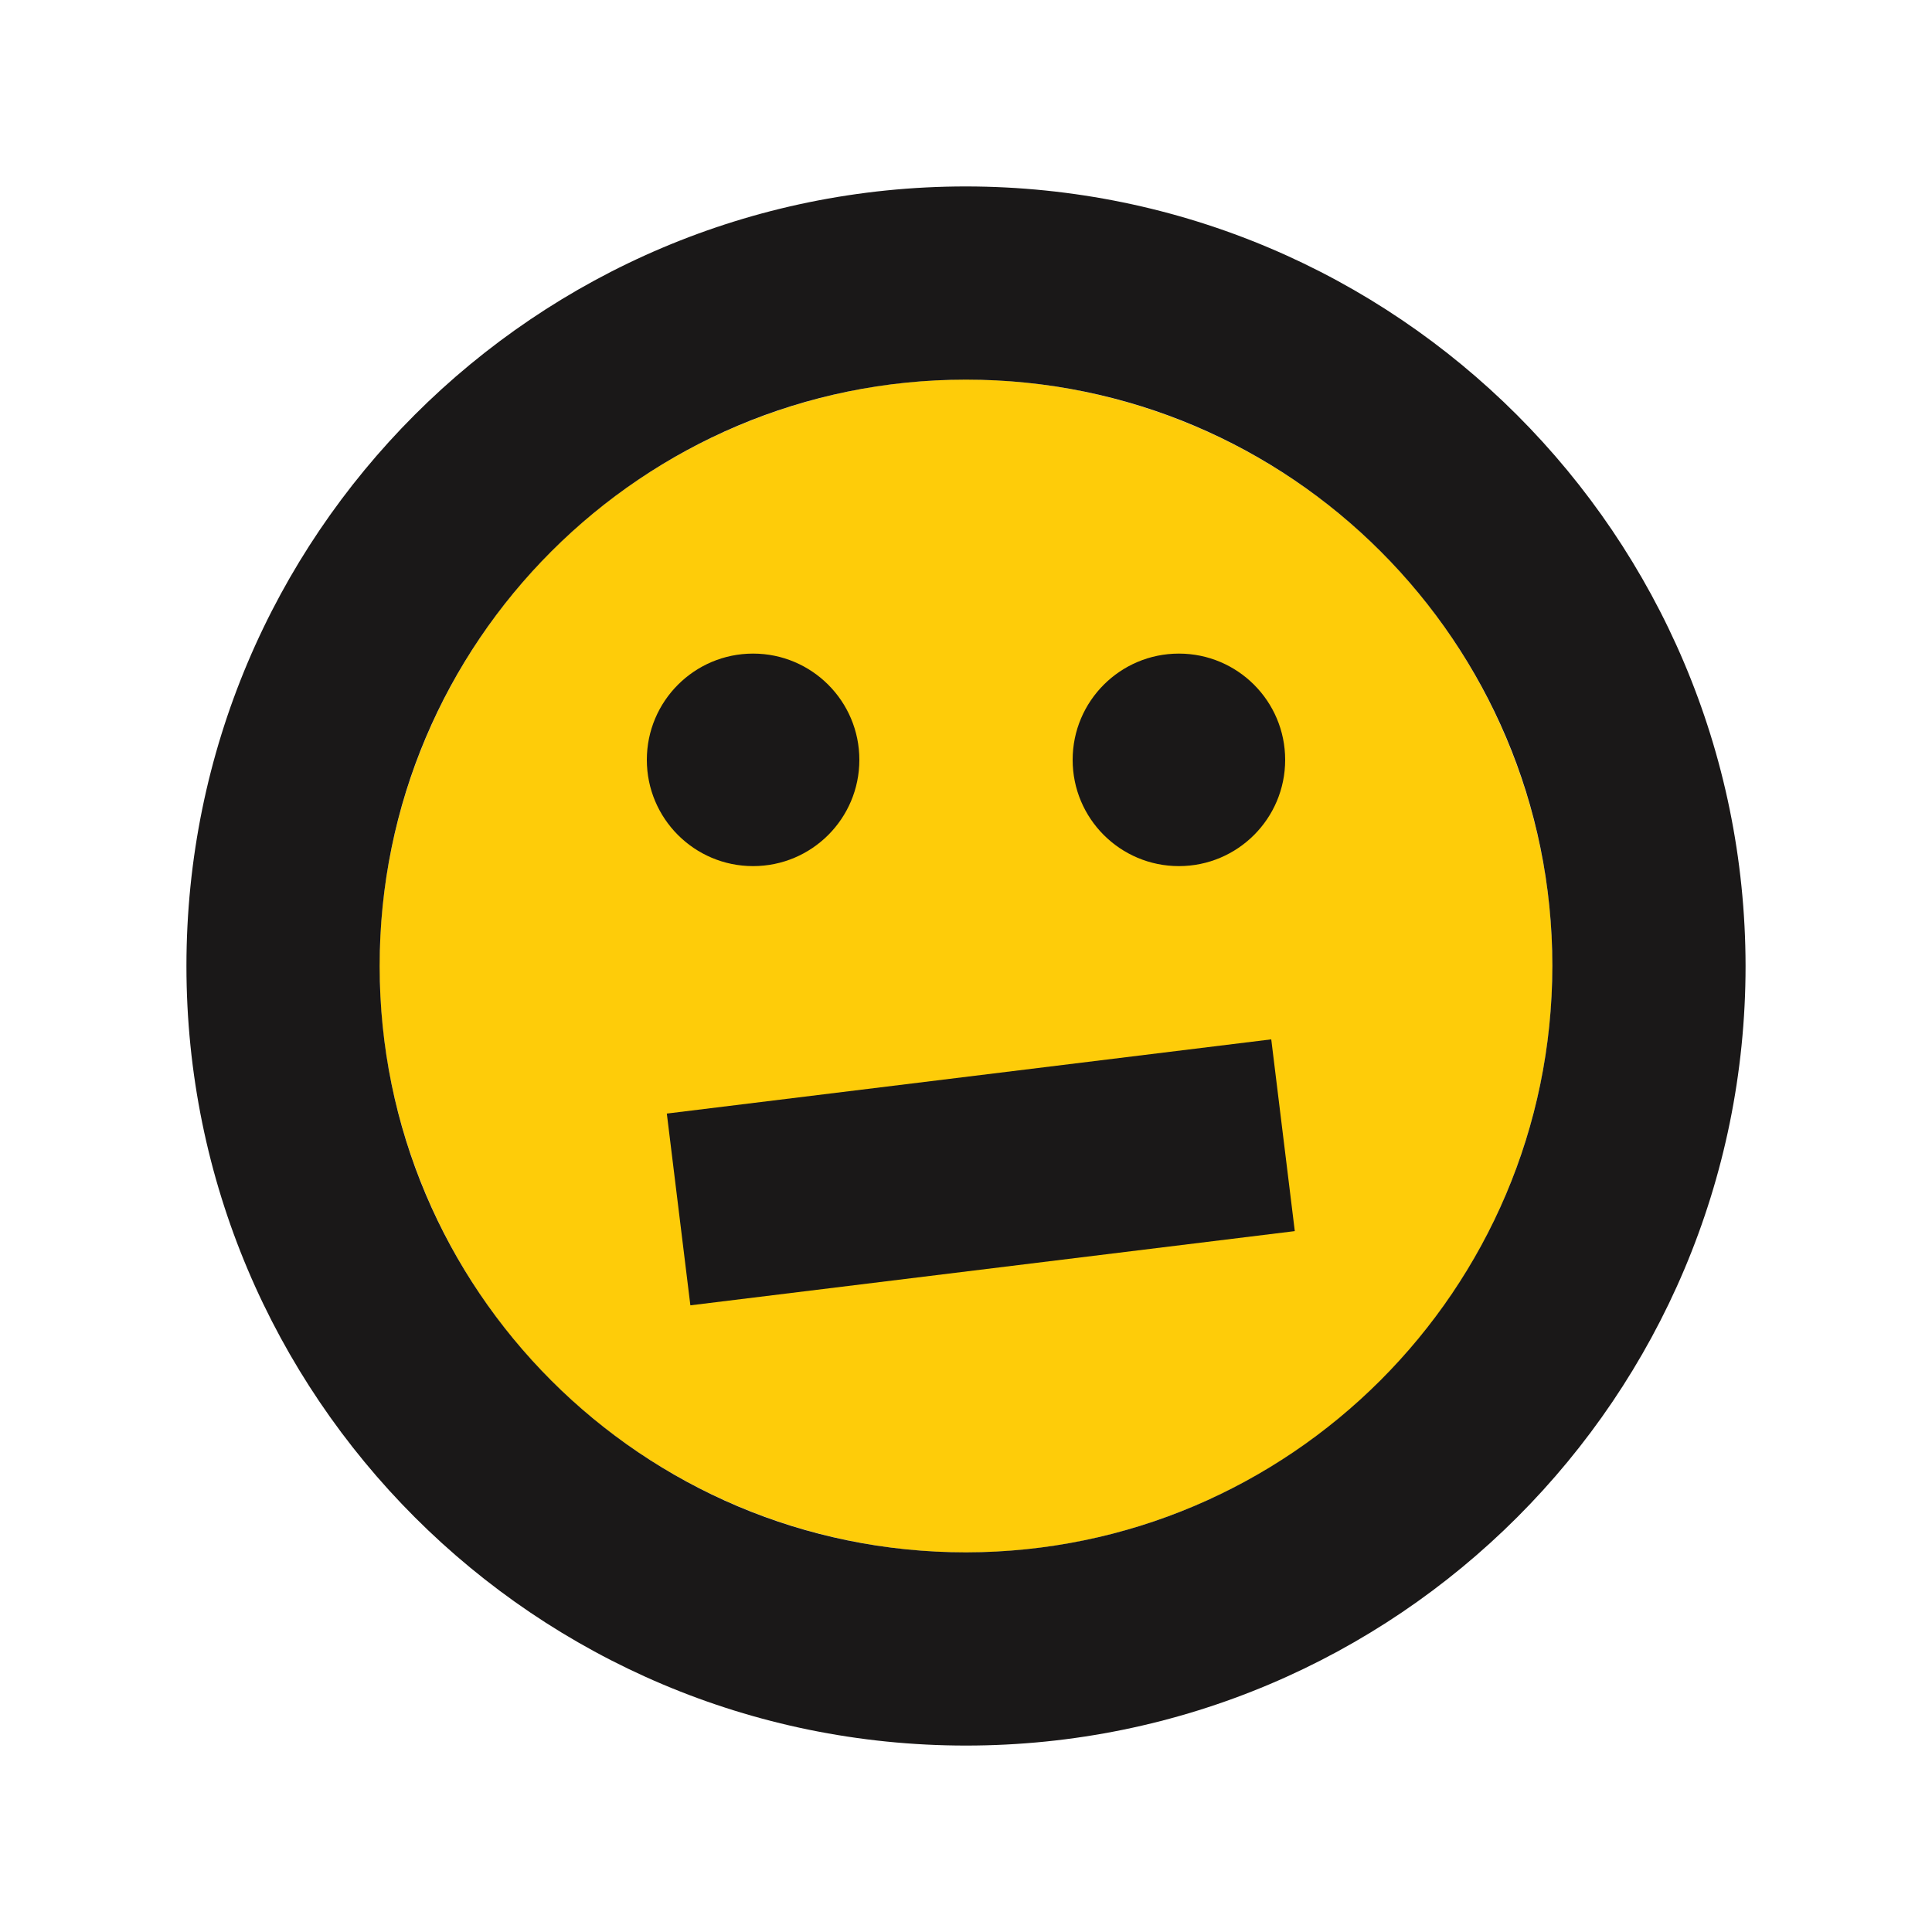
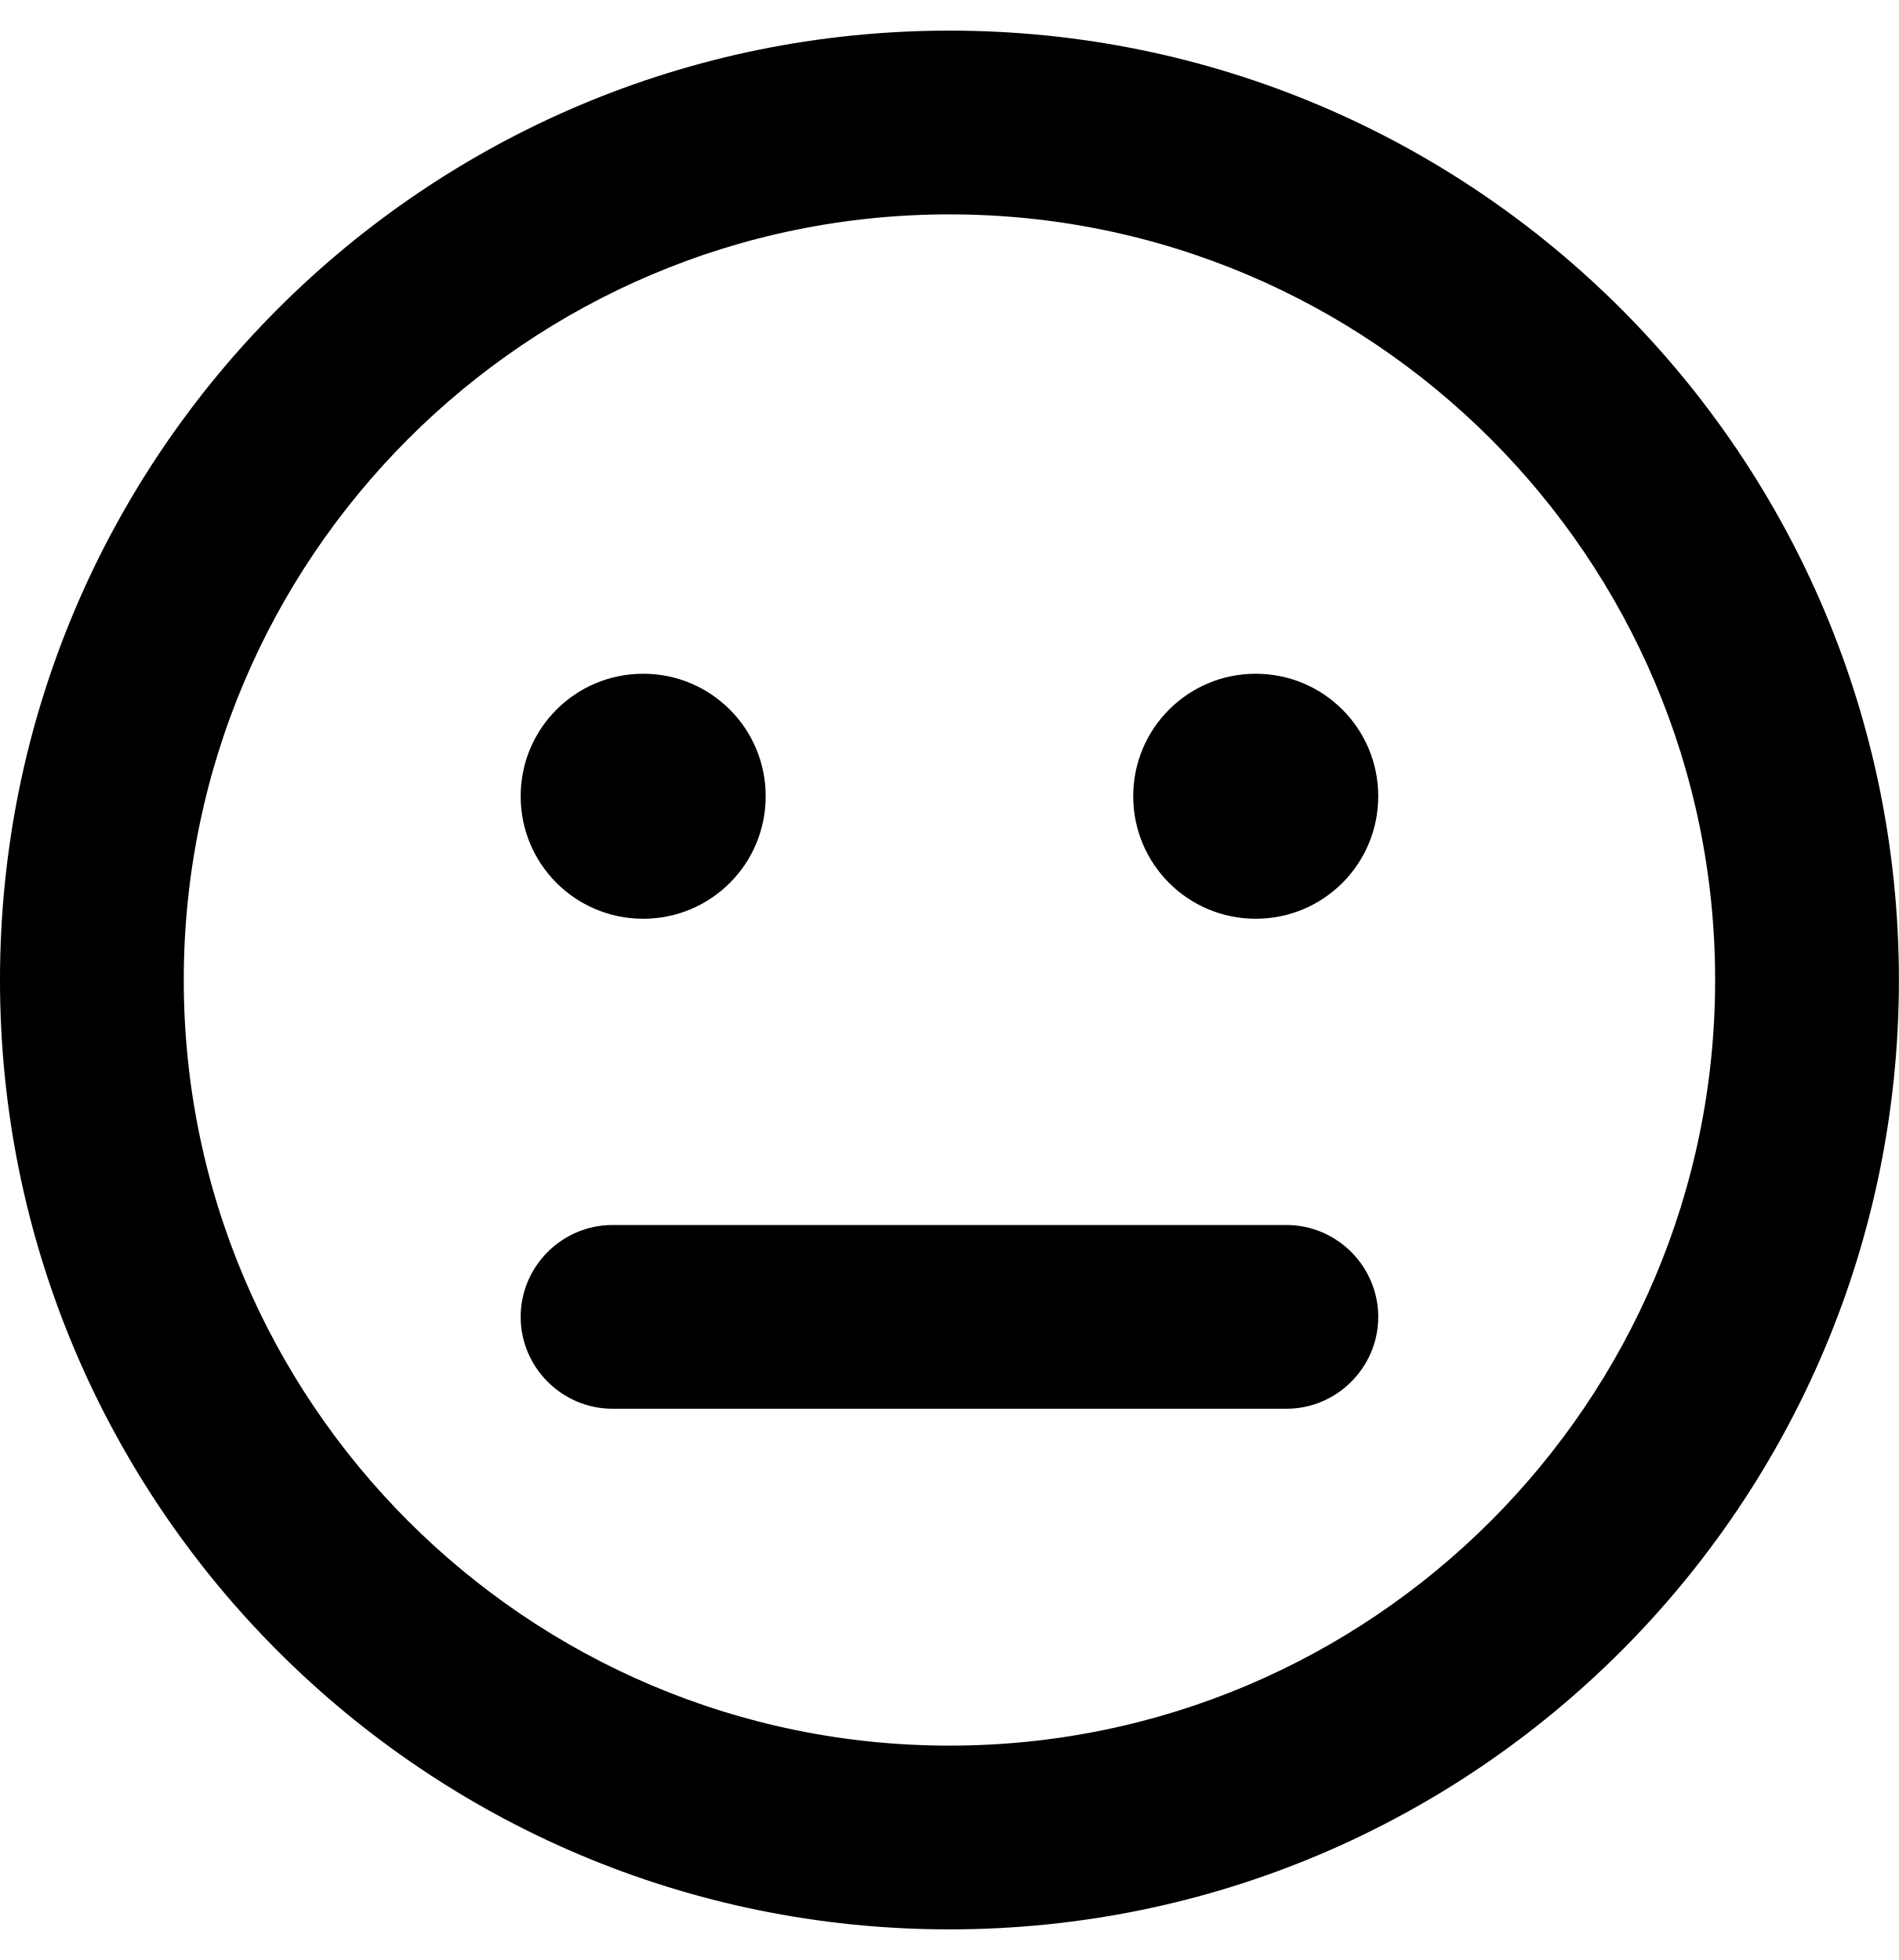
- <svg xmlns="http://www.w3.org/2000/svg" data-name="Layer 1" id="Layer_1" viewBox="0 0 100 100">
-   <defs>
-     <style>.cls-1{fill:#fecc09;}.cls-2{fill:#1a1818;}</style>
-   </defs>
-   <circle class="cls-1" cx="50" cy="50" r="30.35" transform="translate(-15.33 22.94) rotate(-22.5)" />
-   <path class="cls-2" d="M50,9.65A40.35,40.35,0,1,0,90.35,50,40.39,40.39,0,0,0,50,9.65Zm0,70.7A30.35,30.35,0,1,1,80.35,50,30.39,30.39,0,0,1,50,80.35Z" />
-   <circle class="cls-2" cx="61.02" cy="39.33" r="5.5" />
-   <circle class="cls-2" cx="38.98" cy="39.33" r="5.5" />
-   <rect class="cls-2" height="10" transform="translate(-7.02 6.64) rotate(-7)" width="31.52" x="35.01" y="55.68" />
+ <svg xmlns="http://www.w3.org/2000/svg" aria-hidden="true" data-prefix="far" data-icon="meh" class="svg-inline--fa fa-meh fa-w-16" role="img" viewBox="0 0 496 512">
+   <path fill="currentColor" d="M248 8C111 8 0 119 0 256s111 248 248 248 248-111 248-248S385 8 248 8zm0 448c-110.3 0-200-89.7-200-200S137.7 56 248 56s200 89.7 200 200-89.7 200-200 200zm-80-216c17.7 0 32-14.3 32-32s-14.3-32-32-32-32 14.3-32 32 14.3 32 32 32zm160-64c-17.7 0-32 14.3-32 32s14.3 32 32 32 32-14.3 32-32-14.3-32-32-32zm8 144H160c-13.2 0-24 10.8-24 24s10.8 24 24 24h176c13.2 0 24-10.8 24-24s-10.8-24-24-24z" />
</svg>
